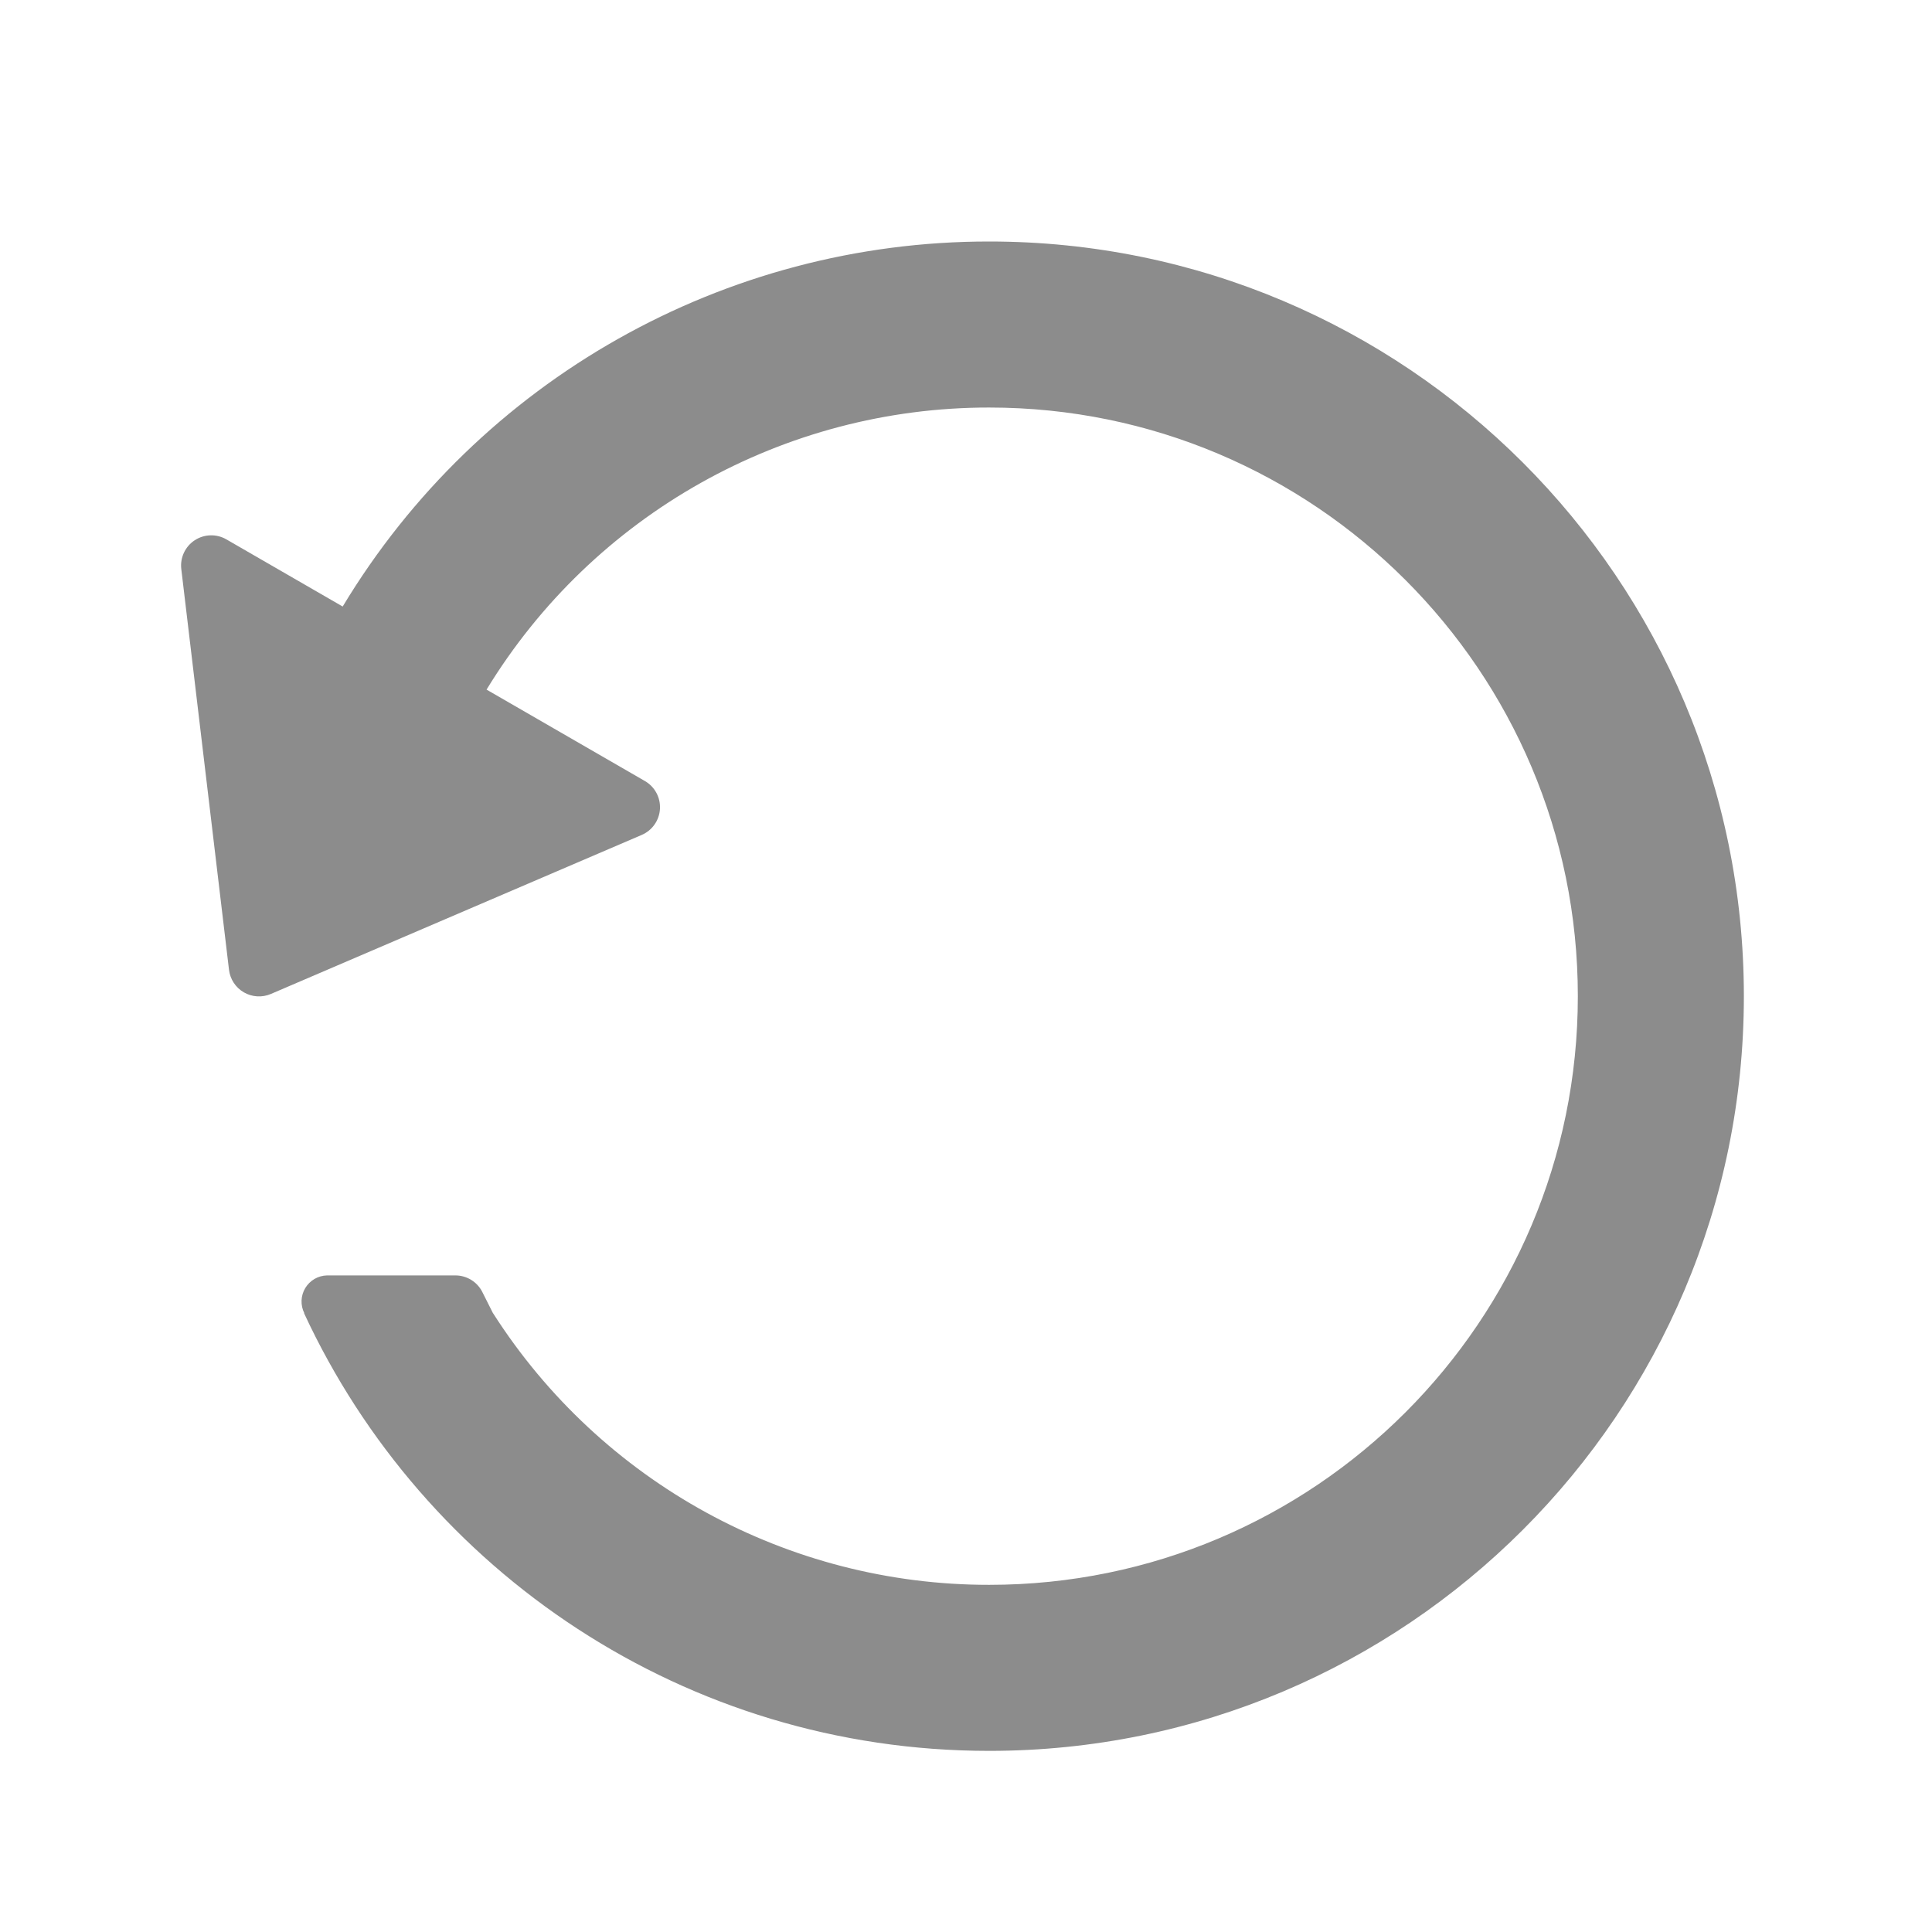
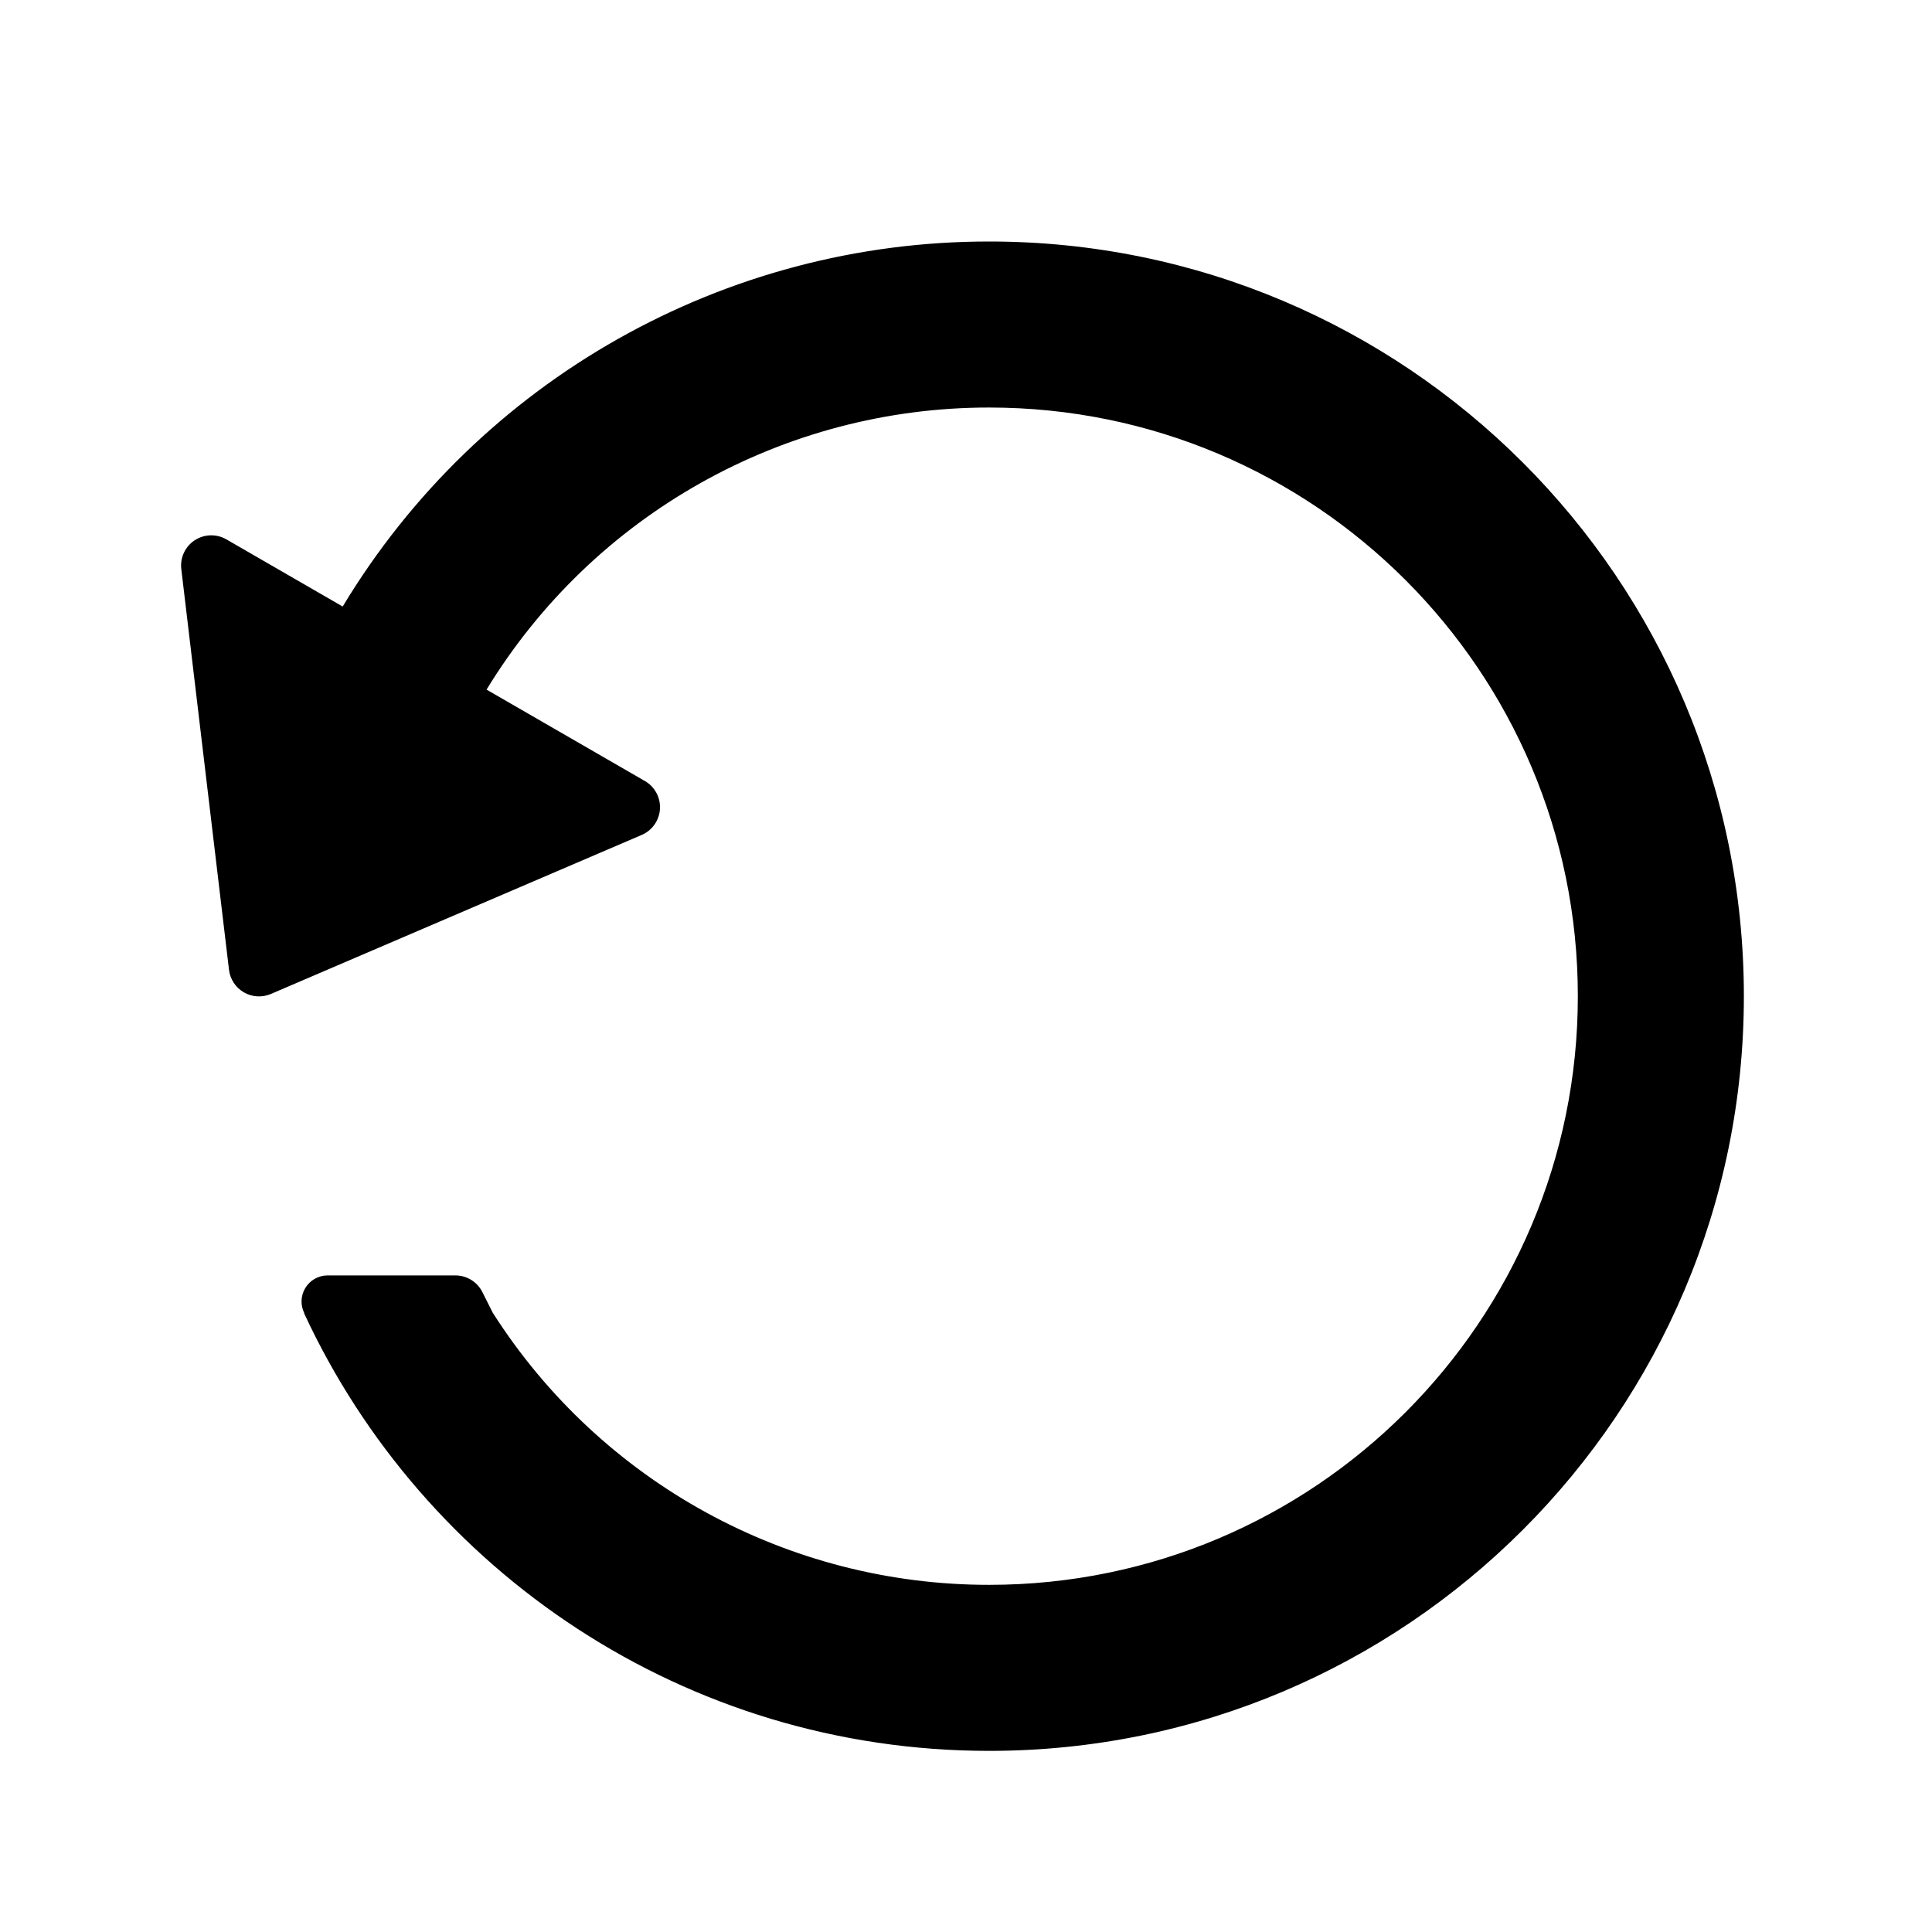
<svg xmlns="http://www.w3.org/2000/svg" t="1725015818581" class="icon" viewBox="0 0 1024 1024" version="1.1" width="200" height="200">
-   <path d="M161.28 696a13.824 13.824 0 0 1 12.032-20h68.064a16 16 0 0 1 14.144 8.544l0.16 0.32 5.6 11.136h0.032a311.744 311.744 0 0 0 262.976 144c172.288 0 312-139.68 312-312s-139.712-312-312-312a311.808 311.808 0 0 0-266.4 149.504l83.904 48.448a16 16 0 0 1-1.664 28.576l-196.544 84.288a16 16 0 0 1-22.208-12.8l-25.28-212.352a16 16 0 0 1 23.904-15.776l61.632 35.584A399.776 399.776 0 0 1 524.288 128c220.896 0 400 179.072 400 400S745.184 928 524.288 928c-160.928 0-299.648-95.04-363.136-232h0.128z" fill-opacity=".45" />
+   <path d="M161.28 696a13.824 13.824 0 0 1 12.032-20h68.064a16 16 0 0 1 14.144 8.544l0.16 0.32 5.6 11.136h0.032a311.744 311.744 0 0 0 262.976 144c172.288 0 312-139.68 312-312s-139.712-312-312-312a311.808 311.808 0 0 0-266.4 149.504l83.904 48.448a16 16 0 0 1-1.664 28.576l-196.544 84.288a16 16 0 0 1-22.208-12.8l-25.28-212.352a16 16 0 0 1 23.904-15.776l61.632 35.584A399.776 399.776 0 0 1 524.288 128c220.896 0 400 179.072 400 400S745.184 928 524.288 928c-160.928 0-299.648-95.04-363.136-232h0.128z" />
</svg>
